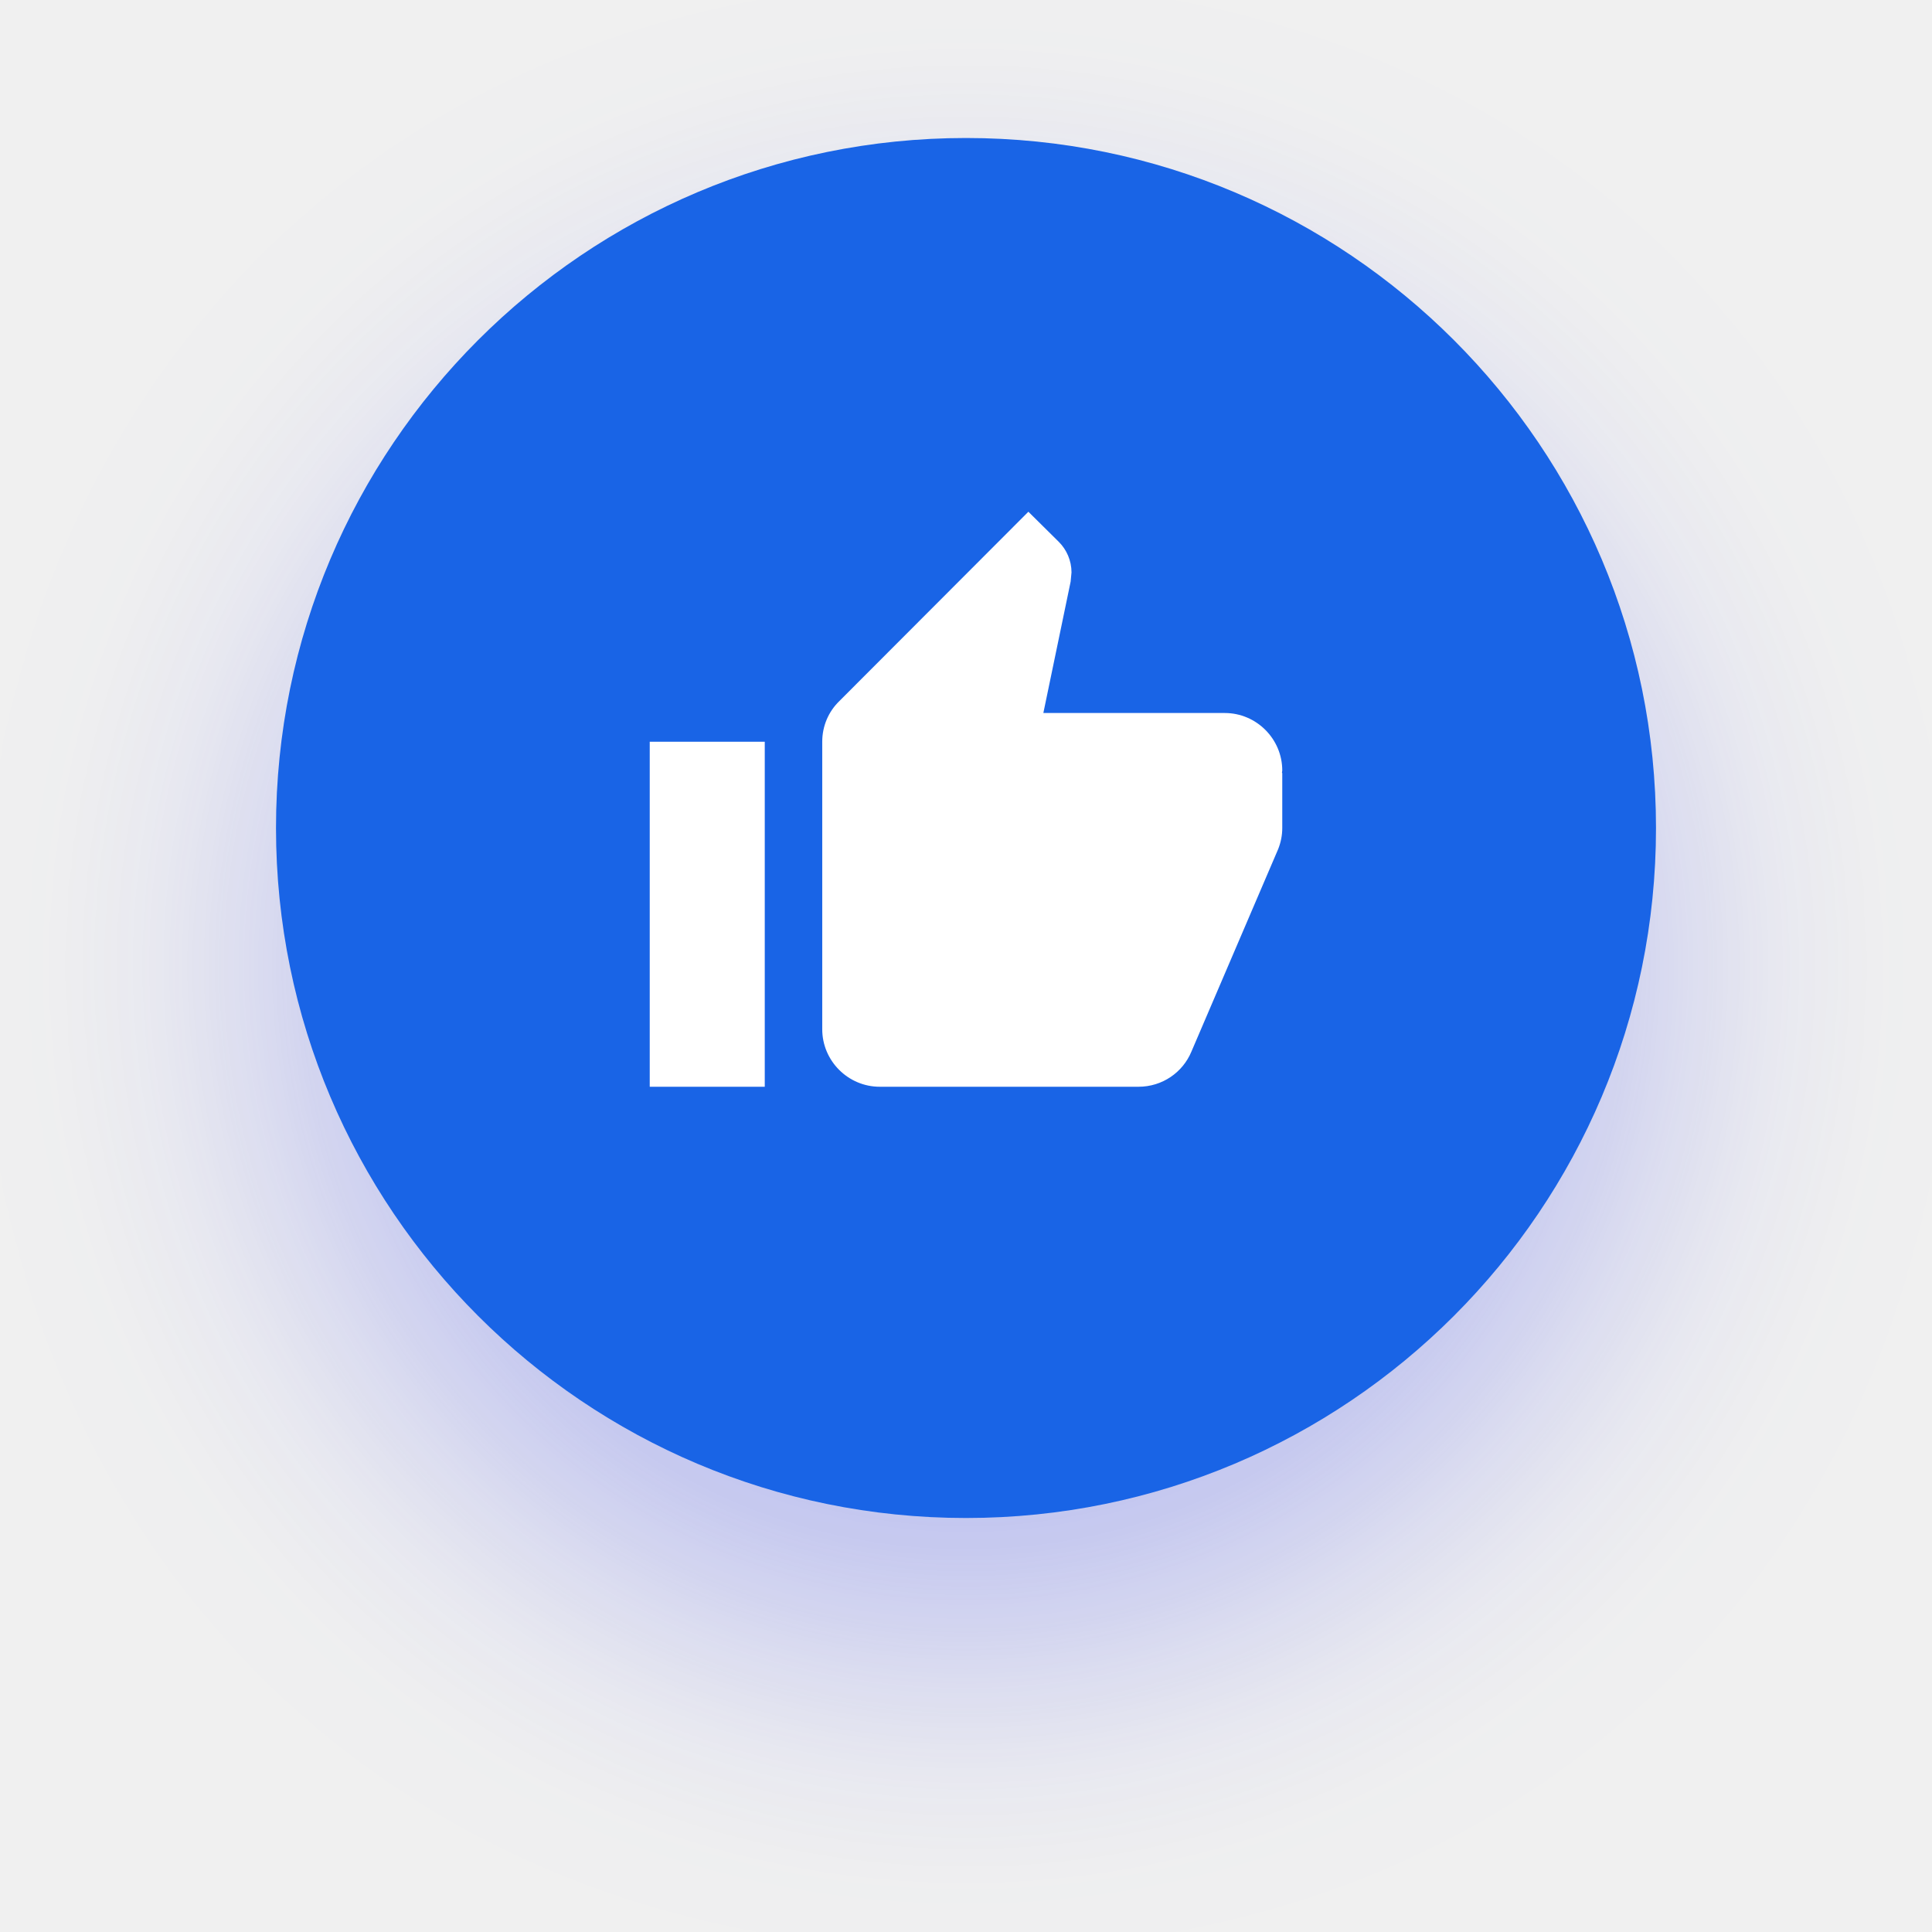
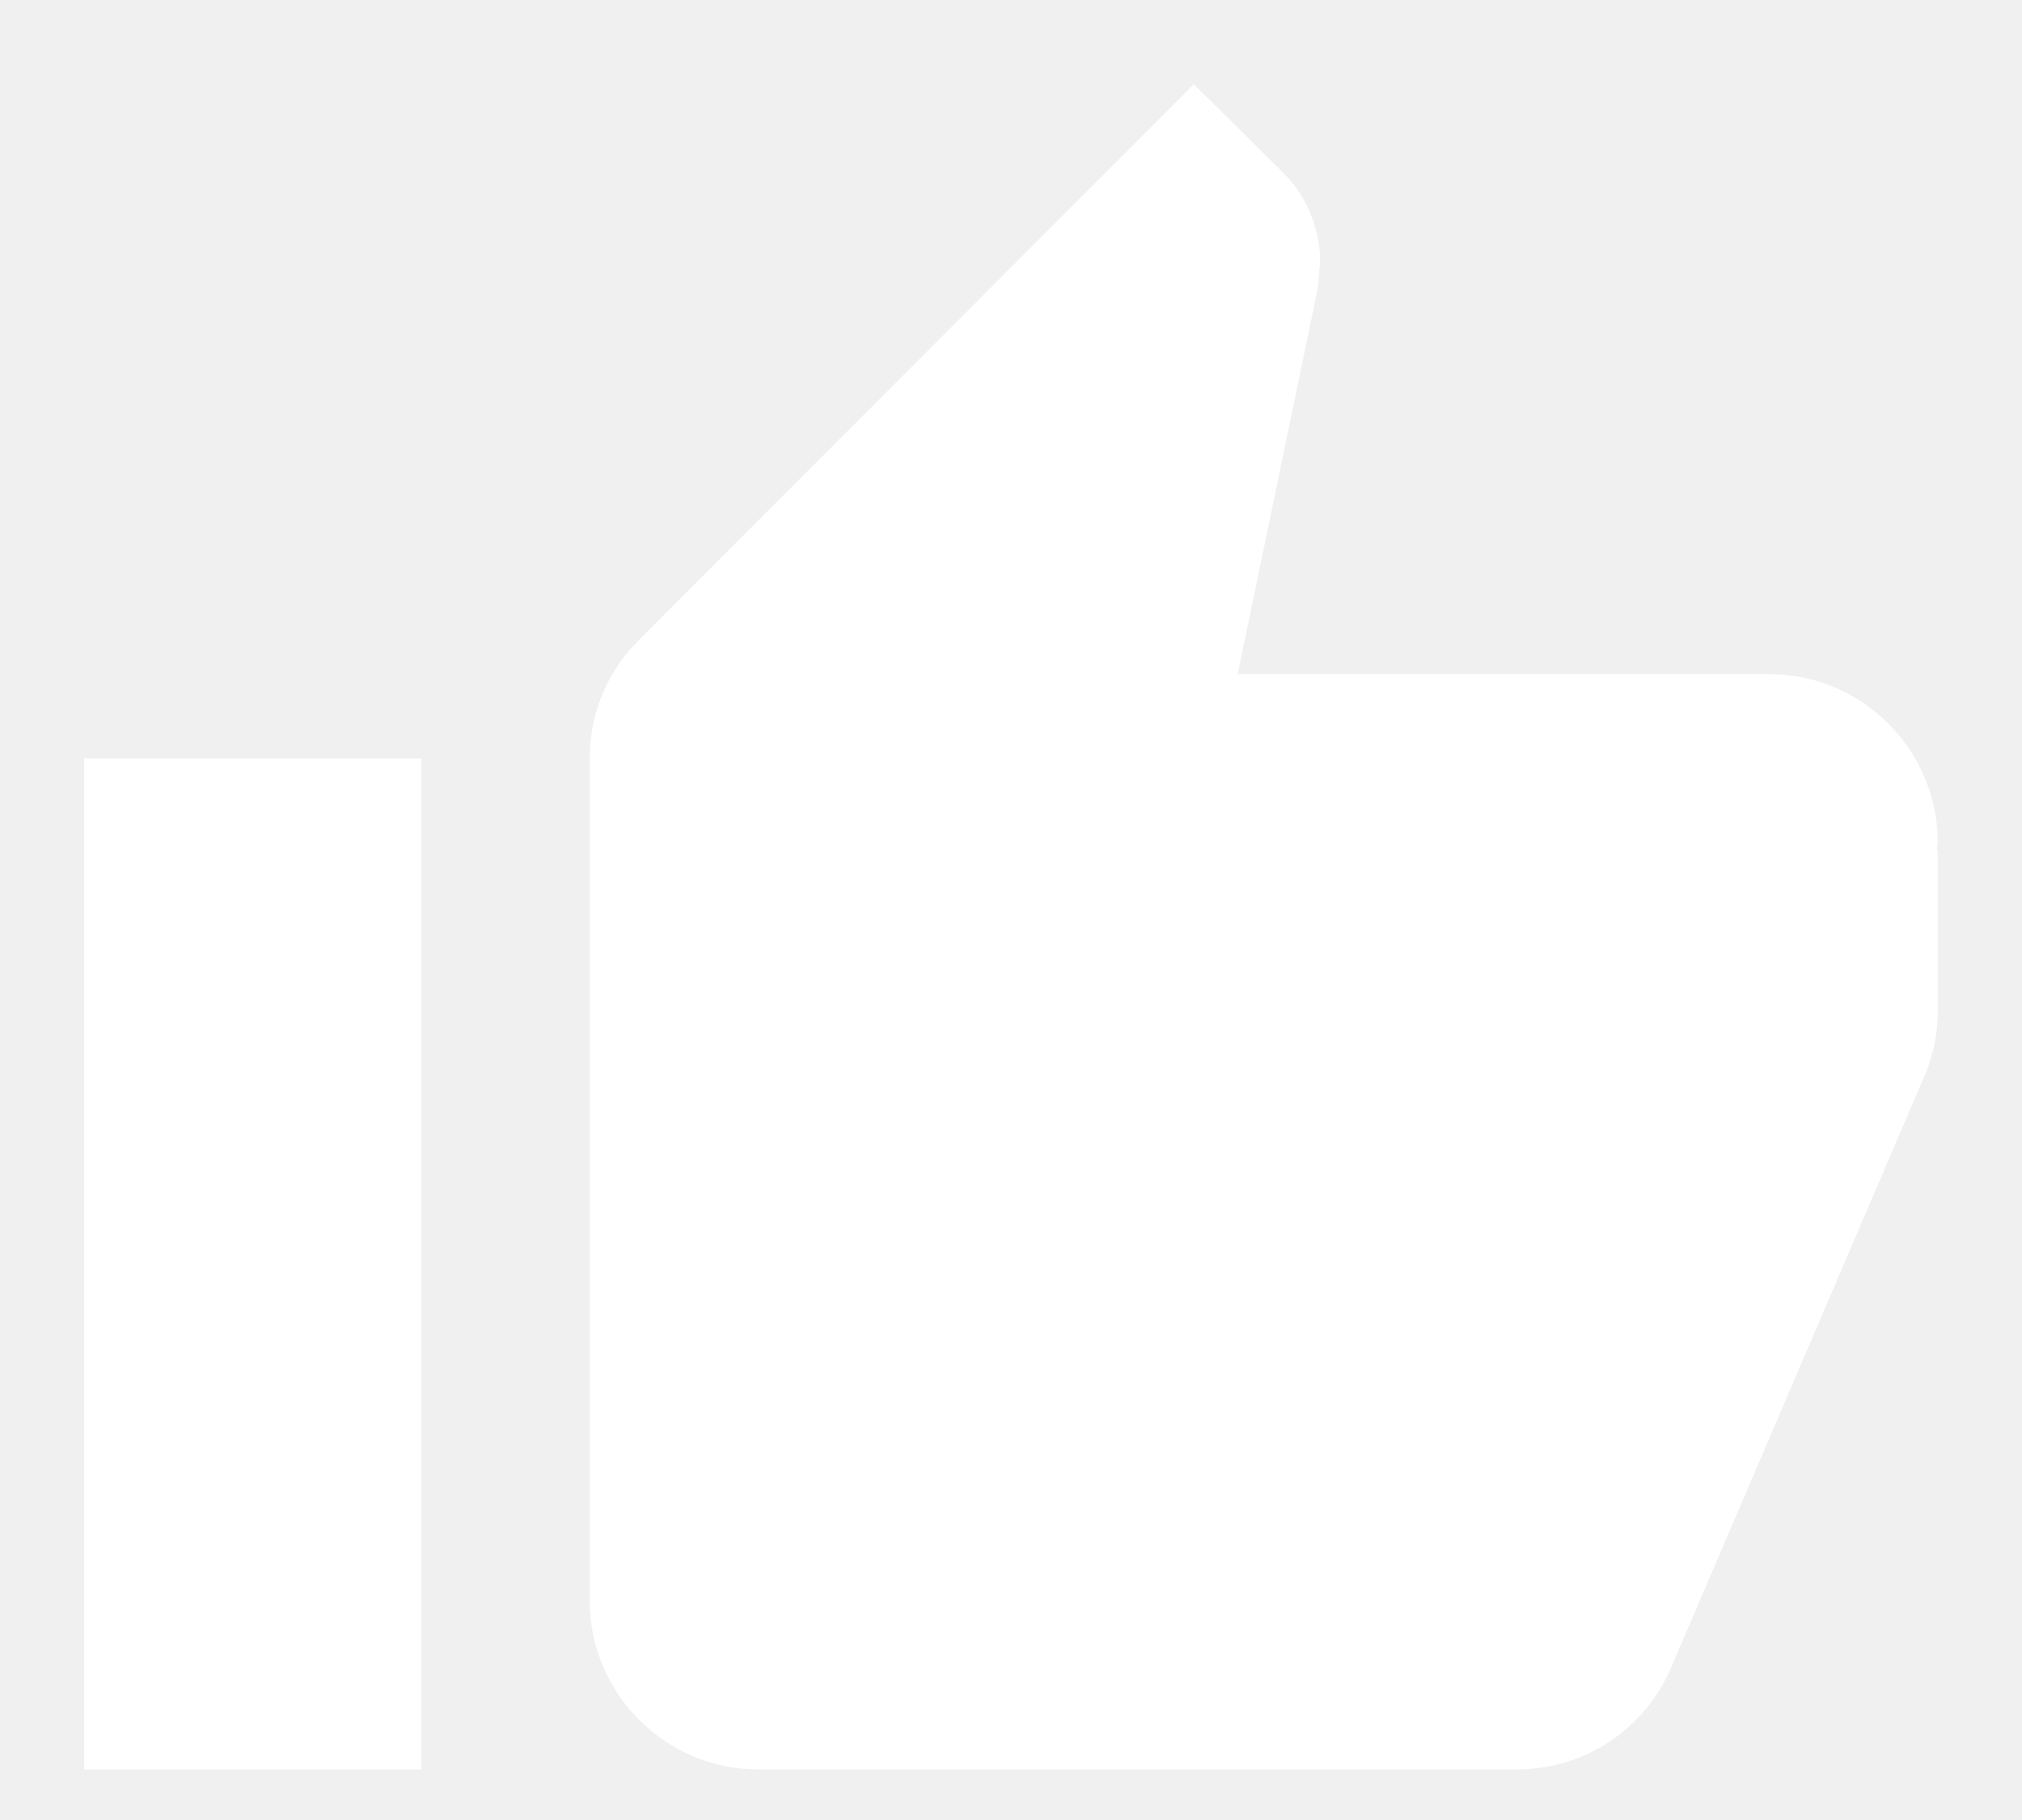
- <svg xmlns="http://www.w3.org/2000/svg" xmlns:xlink="http://www.w3.org/1999/xlink" width="56px" height="56px" viewBox="0 0 56 56" version="1.1">
+ <svg xmlns="http://www.w3.org/2000/svg" xmlns:xlink="http://www.w3.org/1999/xlink" width="20px" height="18px" viewBox="0 0 20 18" version="1.1">
  <defs>
-     <circle id="path-1" cx="20" cy="20" r="20" />
-     <filter x="-35.0%" y="-25.0%" width="170.0%" height="170.0%" filterUnits="objectBoundingBox" id="filter-2">
-       <feOffset dx="0" dy="4" in="SourceAlpha" result="shadowOffsetOuter1" />
-       <feGaussianBlur stdDeviation="4" in="shadowOffsetOuter1" result="shadowBlurOuter1" />
-       <feColorMatrix values="0 0 0 0 0.231   0 0 0 0 0.282   0 0 0 0 0.933  0 0 0 0.299 0" type="matrix" in="shadowBlurOuter1" />
-     </filter>
-     <path d="M0.833,17.5 L4.167,17.5 L4.167,7.5 L0.833,7.5 L0.833,17.5 L0.833,17.5 Z M19.167,8.333 C19.167,7.417 18.417,6.667 17.5,6.667 L12.242,6.667 L13.033,2.858 L13.058,2.592 C13.058,2.25 12.917,1.933 12.692,1.708 L11.808,0.833 L6.325,6.325 C6.017,6.625 5.833,7.042 5.833,7.5 L5.833,15.833 C5.833,16.75 6.583,17.5 7.5,17.5 L15,17.5 C15.692,17.5 16.283,17.083 16.533,16.483 L19.05,10.608 C19.125,10.417 19.167,10.217 19.167,10 L19.167,8.408 L19.158,8.4 L19.167,8.333 L19.167,8.333 Z" id="path-3" />
-     <rect id="path-5" x="0" y="0" width="41.667" height="41.667" />
+     <path d="M0.833,17.5 L4.167,17.5 L4.167,7.5 L0.833,7.5 L0.833,17.5 L0.833,17.5 Z M19.167,8.333 C19.167,7.417 18.417,6.667 17.5,6.667 L12.242,6.667 L13.033,2.858 L13.058,2.592 C13.058,2.25 12.917,1.933 12.692,1.708 L11.808,0.833 L6.325,6.325 C6.017,6.625 5.833,7.042 5.833,7.5 L5.833,15.833 C5.833,16.75 6.583,17.5 7.5,17.5 L15,17.5 C15.692,17.5 16.283,17.083 16.533,16.483 L19.05,10.608 C19.125,10.417 19.167,10.217 19.167,10 L19.167,8.408 L19.158,8.4 L19.167,8.333 L19.167,8.333 Z" id="path-1" />
+     <rect id="path-3" x="0" y="0" width="41.667" height="41.667" />
  </defs>
  <g id="Web" stroke="none" stroke-width="1" fill="none" fill-rule="evenodd">
-     <g id="Desktop-/-front-/-colour-/-new" transform="translate(-58, -544)">
-       <g id="Group-12" transform="translate(66, 548)">
-         <g id="Oval">
-           <use fill="black" fill-opacity="1" filter="url(#filter-2)" xlink:href="#path-1" />
-           <use fill="#1964E6" fill-rule="evenodd" xlink:href="#path-1" />
-         </g>
-         <g id="ic_thumb_up" transform="translate(10, 10)">
-           <mask id="mask-4" fill="white">
-             <use xlink:href="#path-3" />
-           </mask>
-           <g id="Mask" />
-           <g id="Colors/White" mask="url(#mask-4)">
-             <g transform="translate(-10.83333, -10.83333)">
-               <mask id="mask-6" fill="white">
-                 <use xlink:href="#path-5" />
-               </mask>
-               <use id="White" stroke="none" fill="#FFFFFF" fill-rule="evenodd" xlink:href="#path-5" />
-             </g>
+     <g id="new_Mobile-/-front_1.1" transform="translate(-58, -629)">
+       <g id="ic_thumb_up" transform="translate(58, 629)">
+         <mask id="mask-2" fill="white">
+           <use xlink:href="#path-1" />
+         </mask>
+         <g id="Mask" />
+         <g id="Colors/White" mask="url(#mask-2)">
+           <g transform="translate(-10.83333, -10.83333)">
+             <mask id="mask-4" fill="white">
+               <use xlink:href="#path-3" />
+             </mask>
+             <use id="White" stroke="none" fill="#FFFFFF" fill-rule="evenodd" xlink:href="#path-3" />
          </g>
        </g>
      </g>
    </g>
  </g>
</svg>
